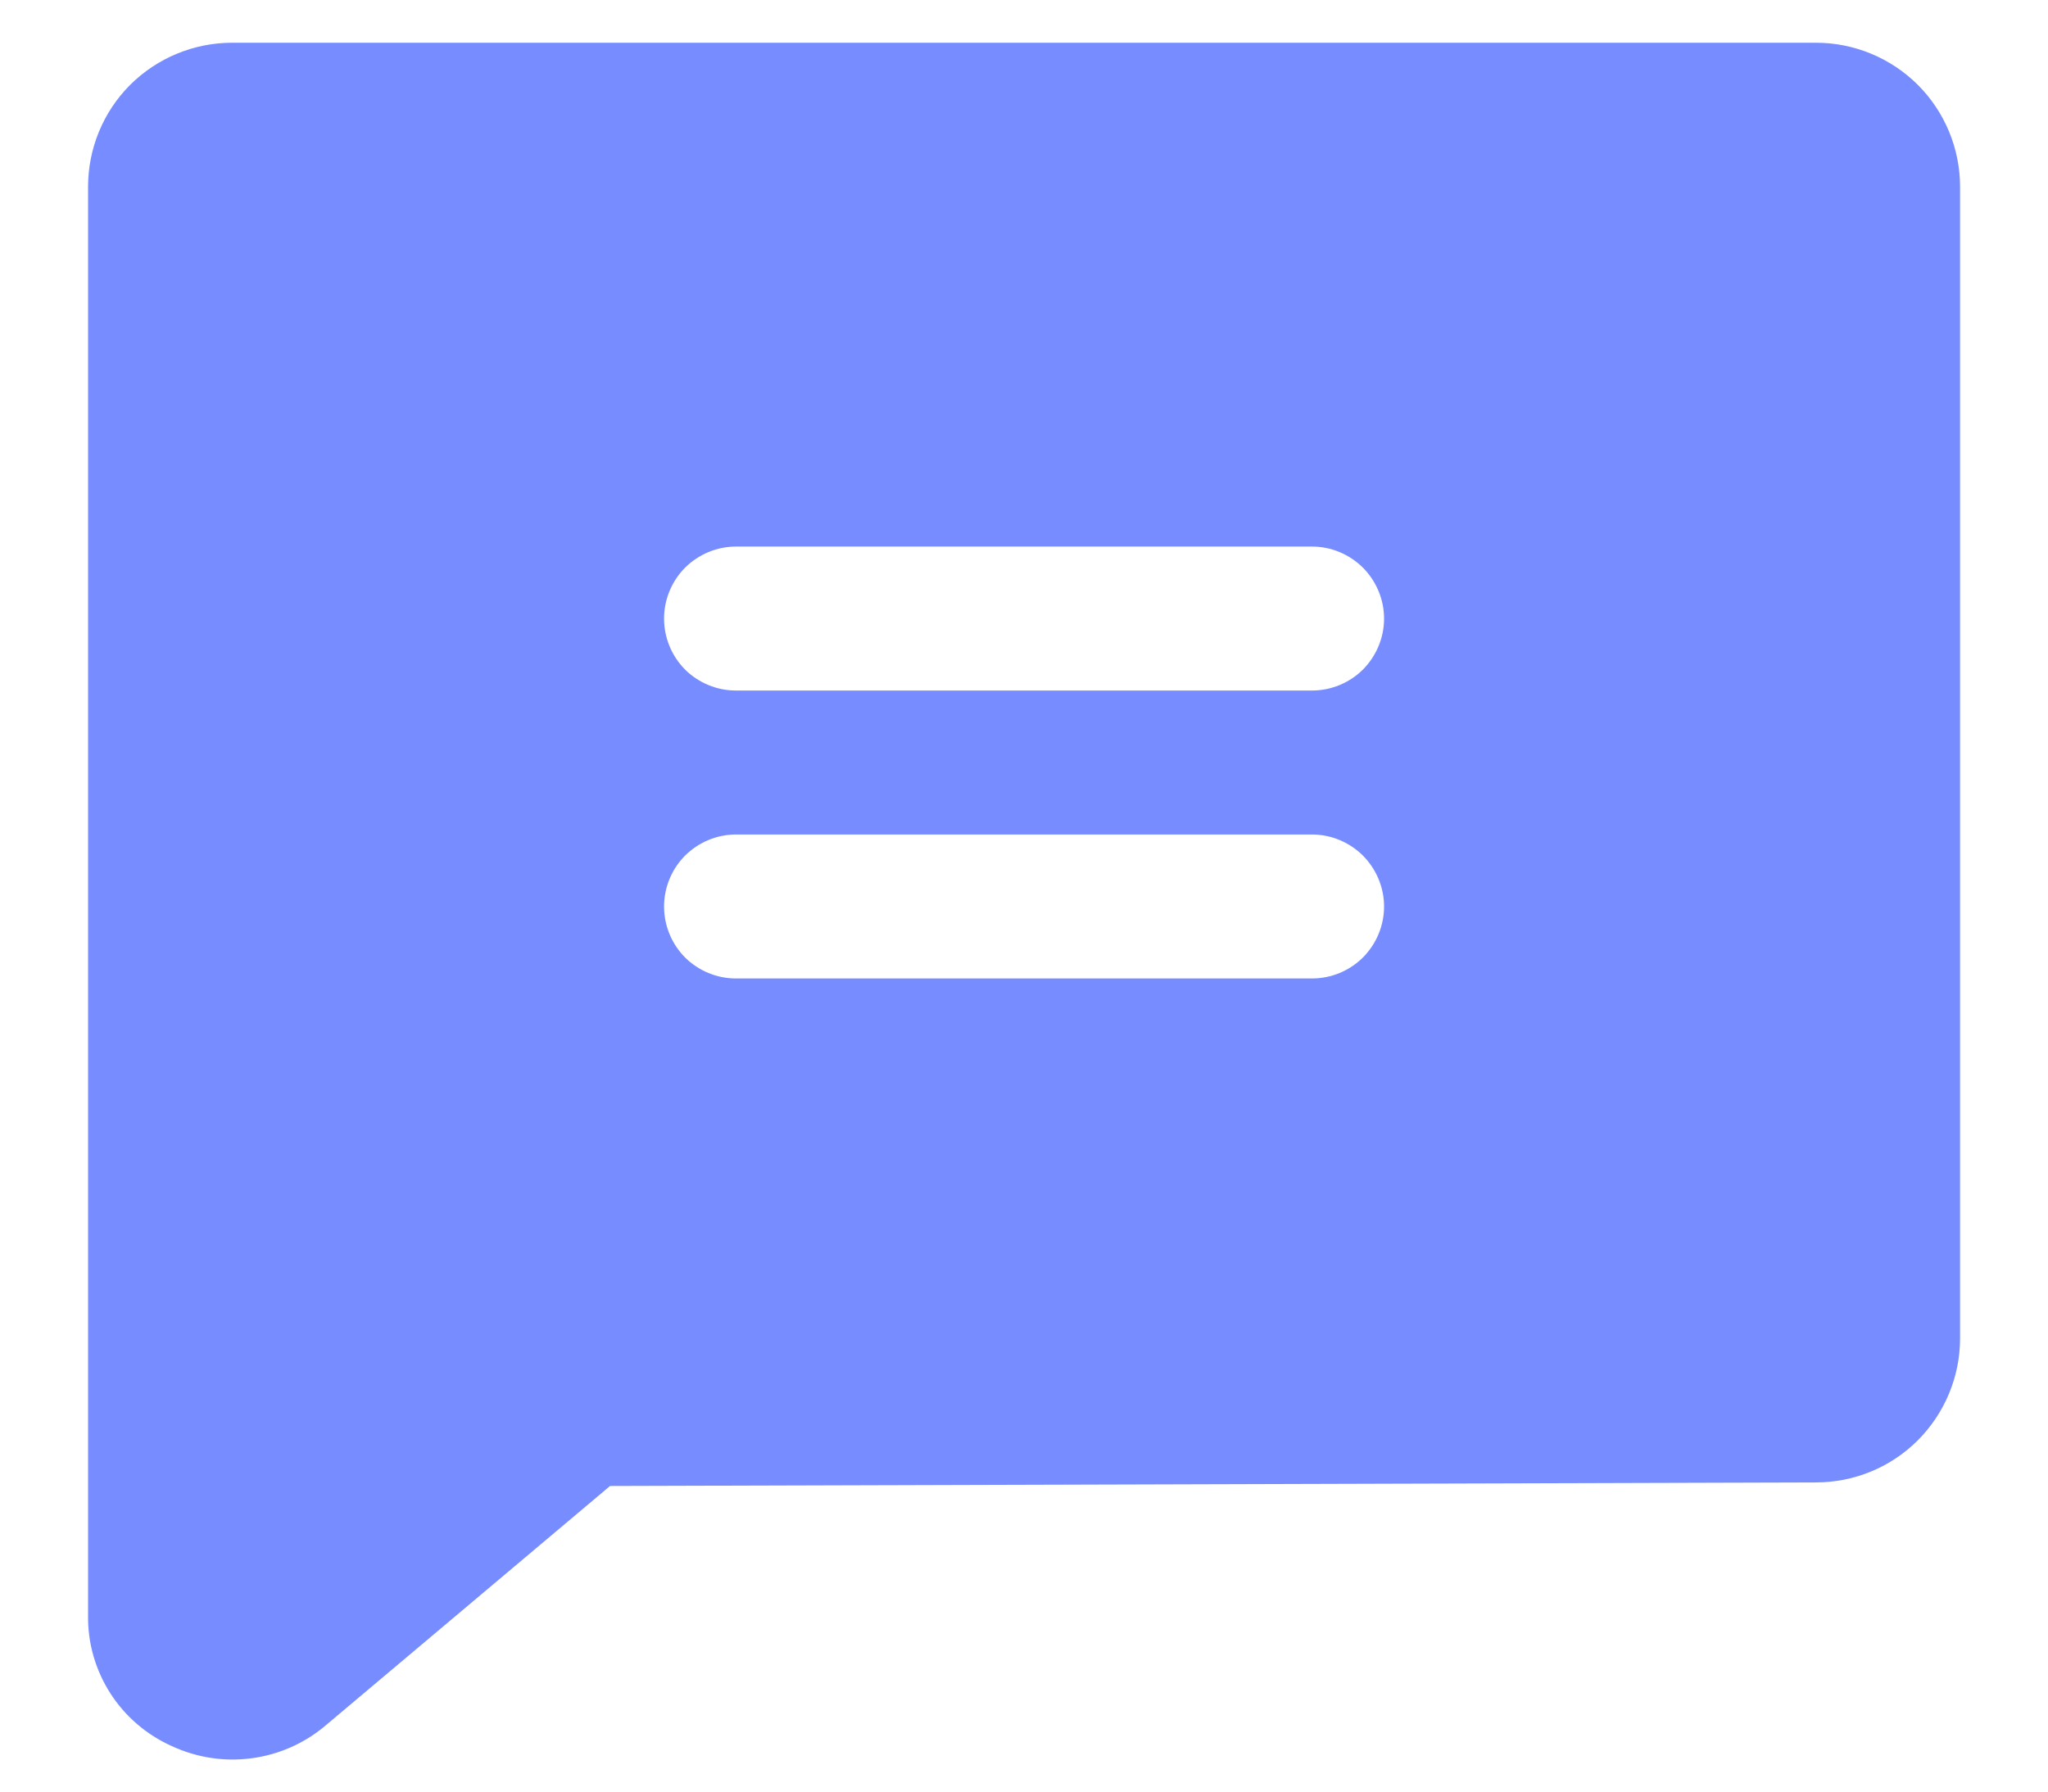
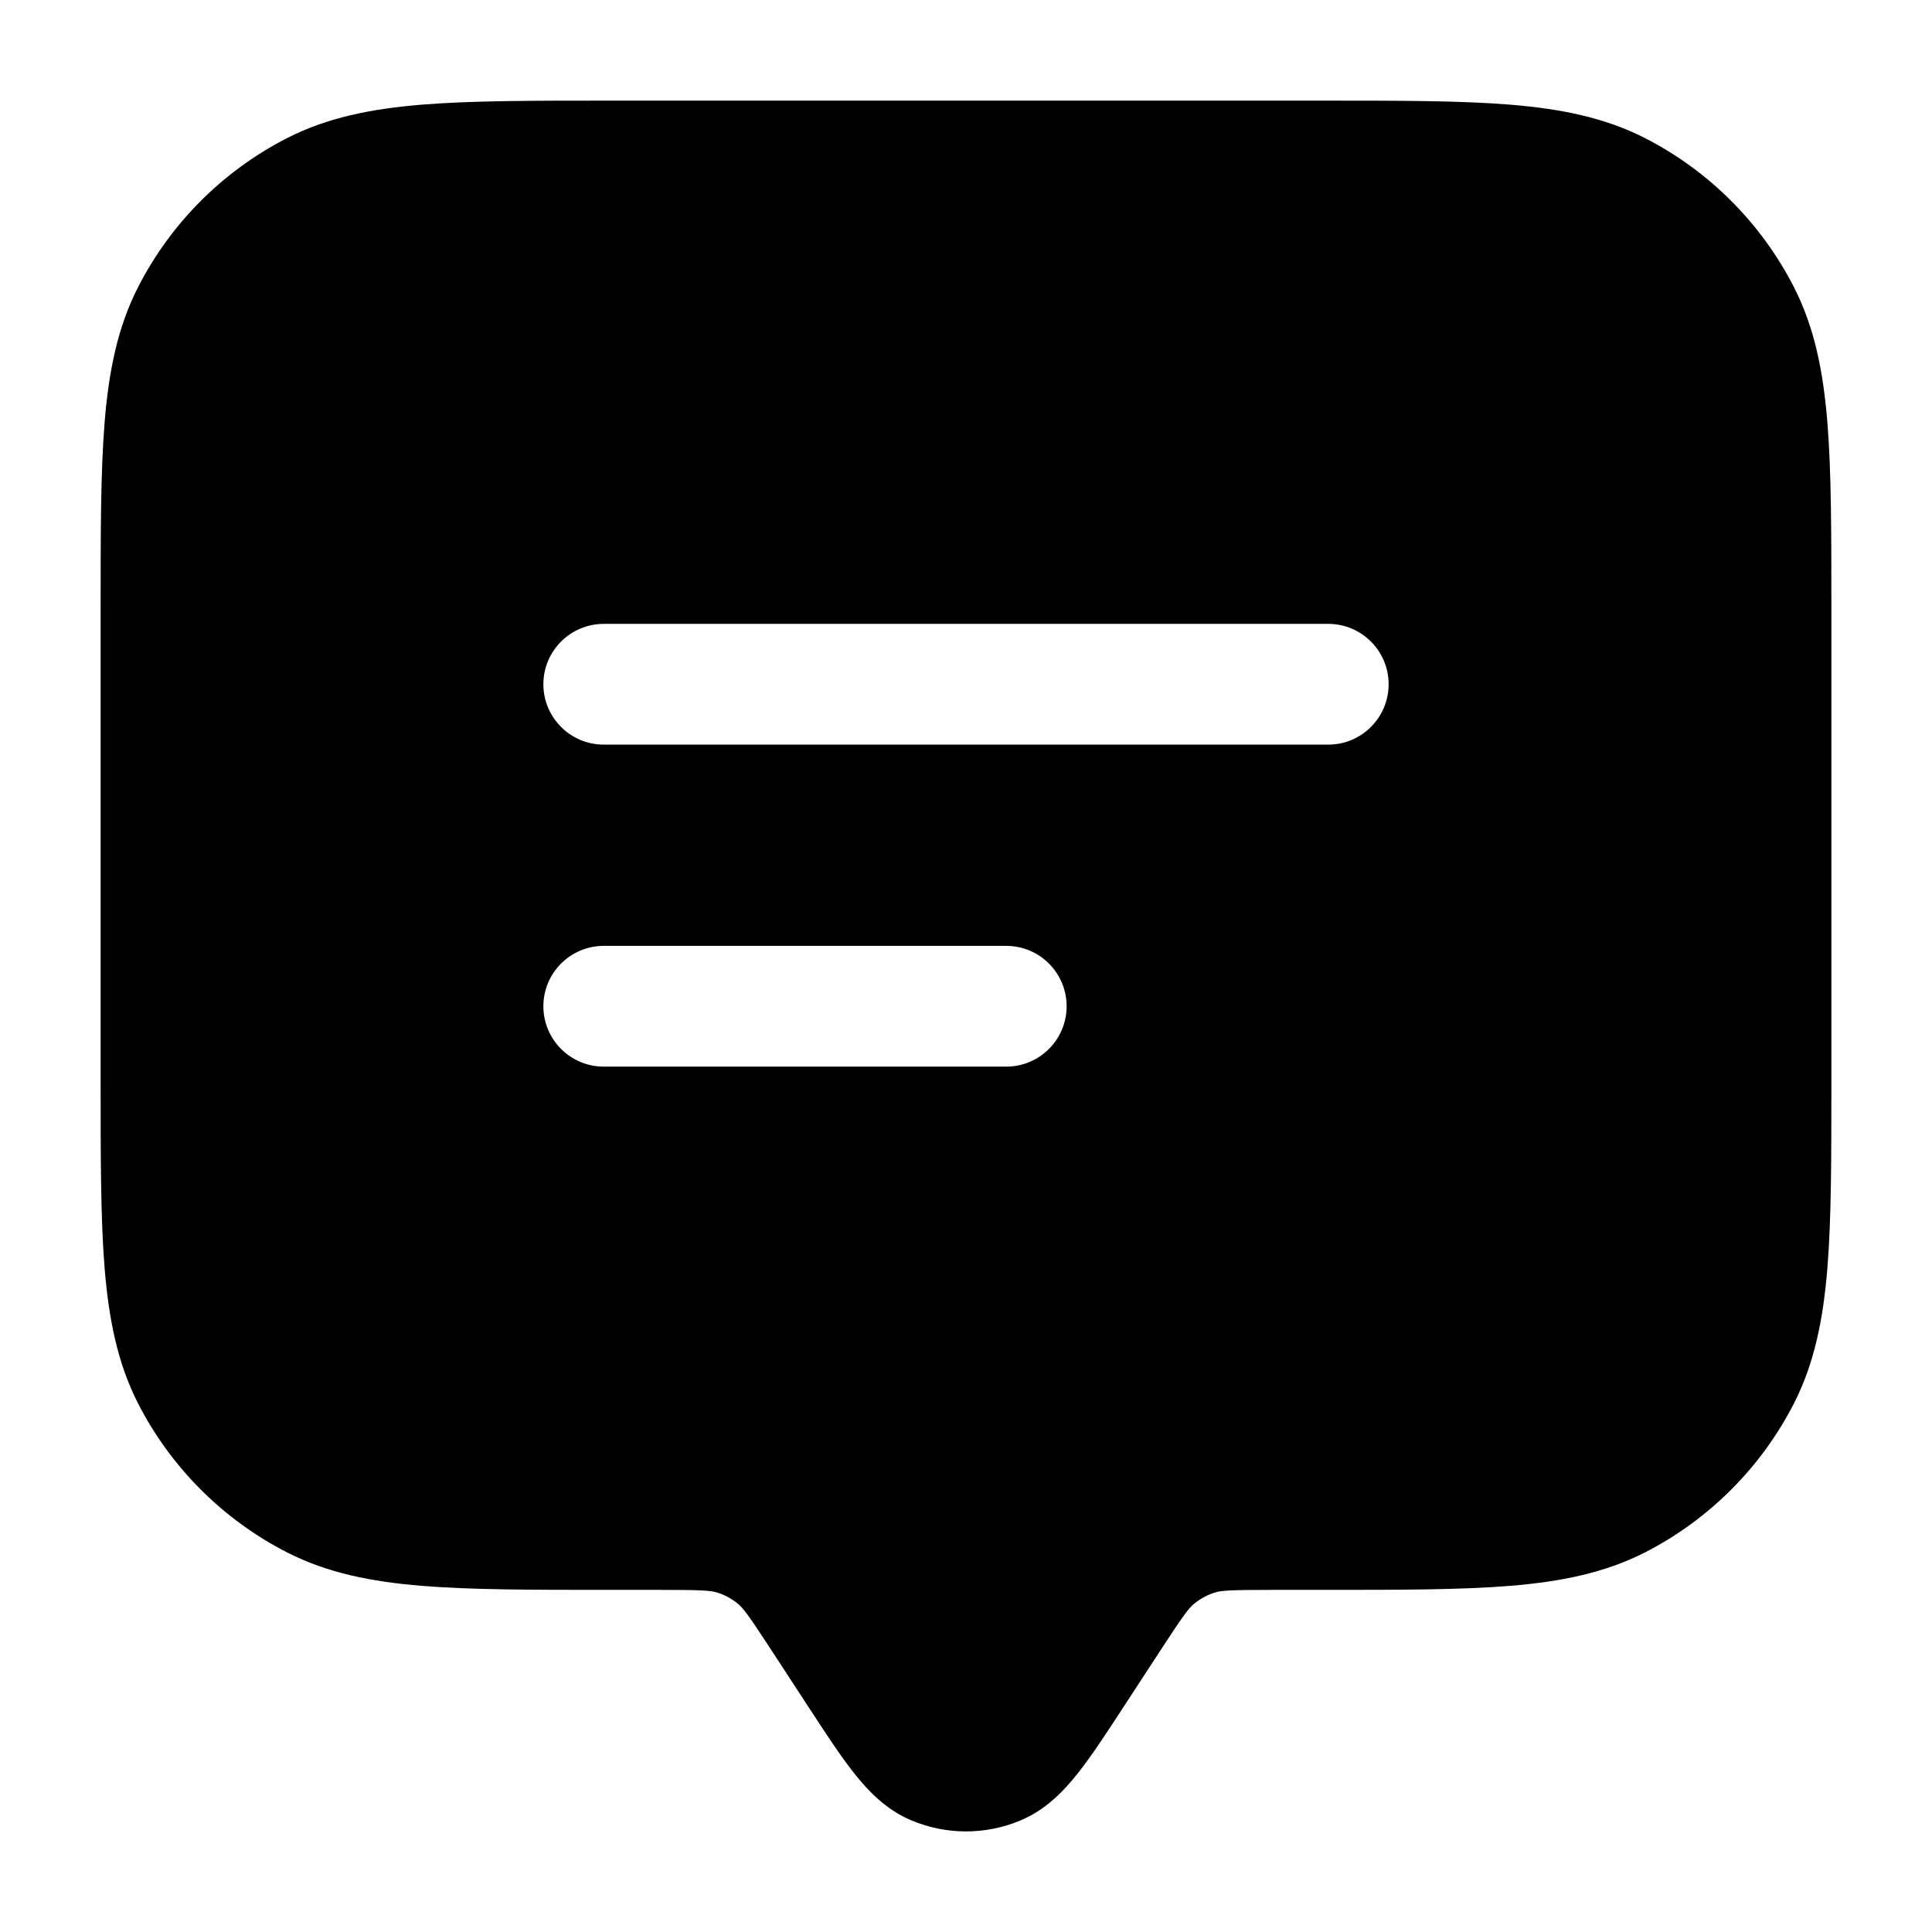
- <svg xmlns="http://www.w3.org/2000/svg" width="16" height="14" viewBox="0 0 16 14" fill="none">
-   <path d="M14.188 0.334H1.813C1.514 0.334 1.228 0.453 1.017 0.663C0.806 0.874 0.688 1.161 0.688 1.459V12.625C0.685 12.84 0.746 13.051 0.862 13.232C0.978 13.413 1.145 13.556 1.341 13.644C1.535 13.734 1.75 13.768 1.962 13.74C2.173 13.713 2.373 13.626 2.537 13.489L4.766 11.612L14.188 11.584C14.486 11.584 14.772 11.466 14.983 11.255C15.194 11.043 15.313 10.757 15.313 10.459V1.459C15.313 1.161 15.194 0.874 14.983 0.663C14.772 0.453 14.486 0.334 14.188 0.334ZM10.25 7.646H5.75C5.601 7.646 5.458 7.587 5.352 7.482C5.247 7.376 5.188 7.233 5.188 7.084C5.188 6.935 5.247 6.792 5.352 6.686C5.458 6.581 5.601 6.521 5.75 6.521H10.25C10.399 6.521 10.542 6.581 10.648 6.686C10.753 6.792 10.813 6.935 10.813 7.084C10.813 7.233 10.753 7.376 10.648 7.482C10.542 7.587 10.399 7.646 10.25 7.646ZM10.25 5.396H5.75C5.601 5.396 5.458 5.337 5.352 5.232C5.247 5.126 5.188 4.983 5.188 4.834C5.188 4.685 5.247 4.542 5.352 4.436C5.458 4.331 5.601 4.271 5.75 4.271H10.25C10.399 4.271 10.542 4.331 10.648 4.436C10.753 4.542 10.813 4.685 10.813 4.834C10.813 4.983 10.753 5.126 10.648 5.232C10.542 5.337 10.399 5.396 10.25 5.396Z" fill="#778DFF" />
+ <svg xmlns="http://www.w3.org/2000/svg" width="24" height="24" viewBox="0 0 24 24" fill="none">
+   <path fill-rule="evenodd" clip-rule="evenodd" d="M7.567 1.25H16.433C17.385 1.25 18.146 1.25 18.76 1.3C19.39 1.352 19.932 1.46 20.43 1.713C21.229 2.121 21.879 2.771 22.287 3.571C22.54 4.068 22.648 4.61 22.7 5.24C22.75 5.854 22.75 6.615 22.75 7.567V13.433C22.75 14.385 22.75 15.146 22.7 15.76C22.648 16.39 22.54 16.932 22.287 17.43C21.879 18.229 21.229 18.879 20.43 19.287C19.932 19.54 19.39 19.648 18.76 19.7C18.146 19.75 17.385 19.75 16.433 19.75H15.8C15.277 19.75 15.174 19.758 15.092 19.783C14.997 19.812 14.909 19.86 14.832 19.924C14.766 19.979 14.703 20.061 14.418 20.498L13.95 21.215C13.742 21.534 13.559 21.814 13.39 22.027C13.216 22.247 12.993 22.482 12.677 22.614C12.244 22.796 11.756 22.796 11.323 22.614C11.007 22.482 10.784 22.247 10.61 22.027C10.441 21.814 10.258 21.534 10.05 21.215L9.582 20.498C9.297 20.061 9.234 19.979 9.168 19.924C9.091 19.86 9.003 19.812 8.908 19.783C8.826 19.758 8.723 19.75 8.201 19.75H7.567C6.615 19.75 5.854 19.75 5.24 19.7C4.61 19.648 4.068 19.54 3.571 19.287C2.771 18.879 2.121 18.229 1.713 17.43C1.46 16.932 1.352 16.39 1.3 15.76C1.25 15.146 1.25 14.385 1.25 13.433V7.567C1.25 6.615 1.25 5.854 1.3 5.24C1.352 4.61 1.46 4.068 1.713 3.571C2.121 2.771 2.771 2.121 3.571 1.713C4.068 1.46 4.61 1.352 5.24 1.3C5.854 1.25 6.615 1.25 7.567 1.25ZM16.5 9.25H7.5C7.086 9.25 6.75 8.914 6.75 8.5C6.75 8.086 7.086 7.75 7.5 7.75L16.5 7.75C16.914 7.75 17.25 8.086 17.25 8.5C17.25 8.914 16.914 9.25 16.5 9.25ZM12.5 13.25L7.5 13.25C7.086 13.25 6.75 12.914 6.75 12.5C6.75 12.086 7.086 11.75 7.5 11.75L12.5 11.75C12.914 11.75 13.25 12.086 13.25 12.5C13.25 12.914 12.914 13.25 12.5 13.25Z" fill="currentColor" />
</svg>
